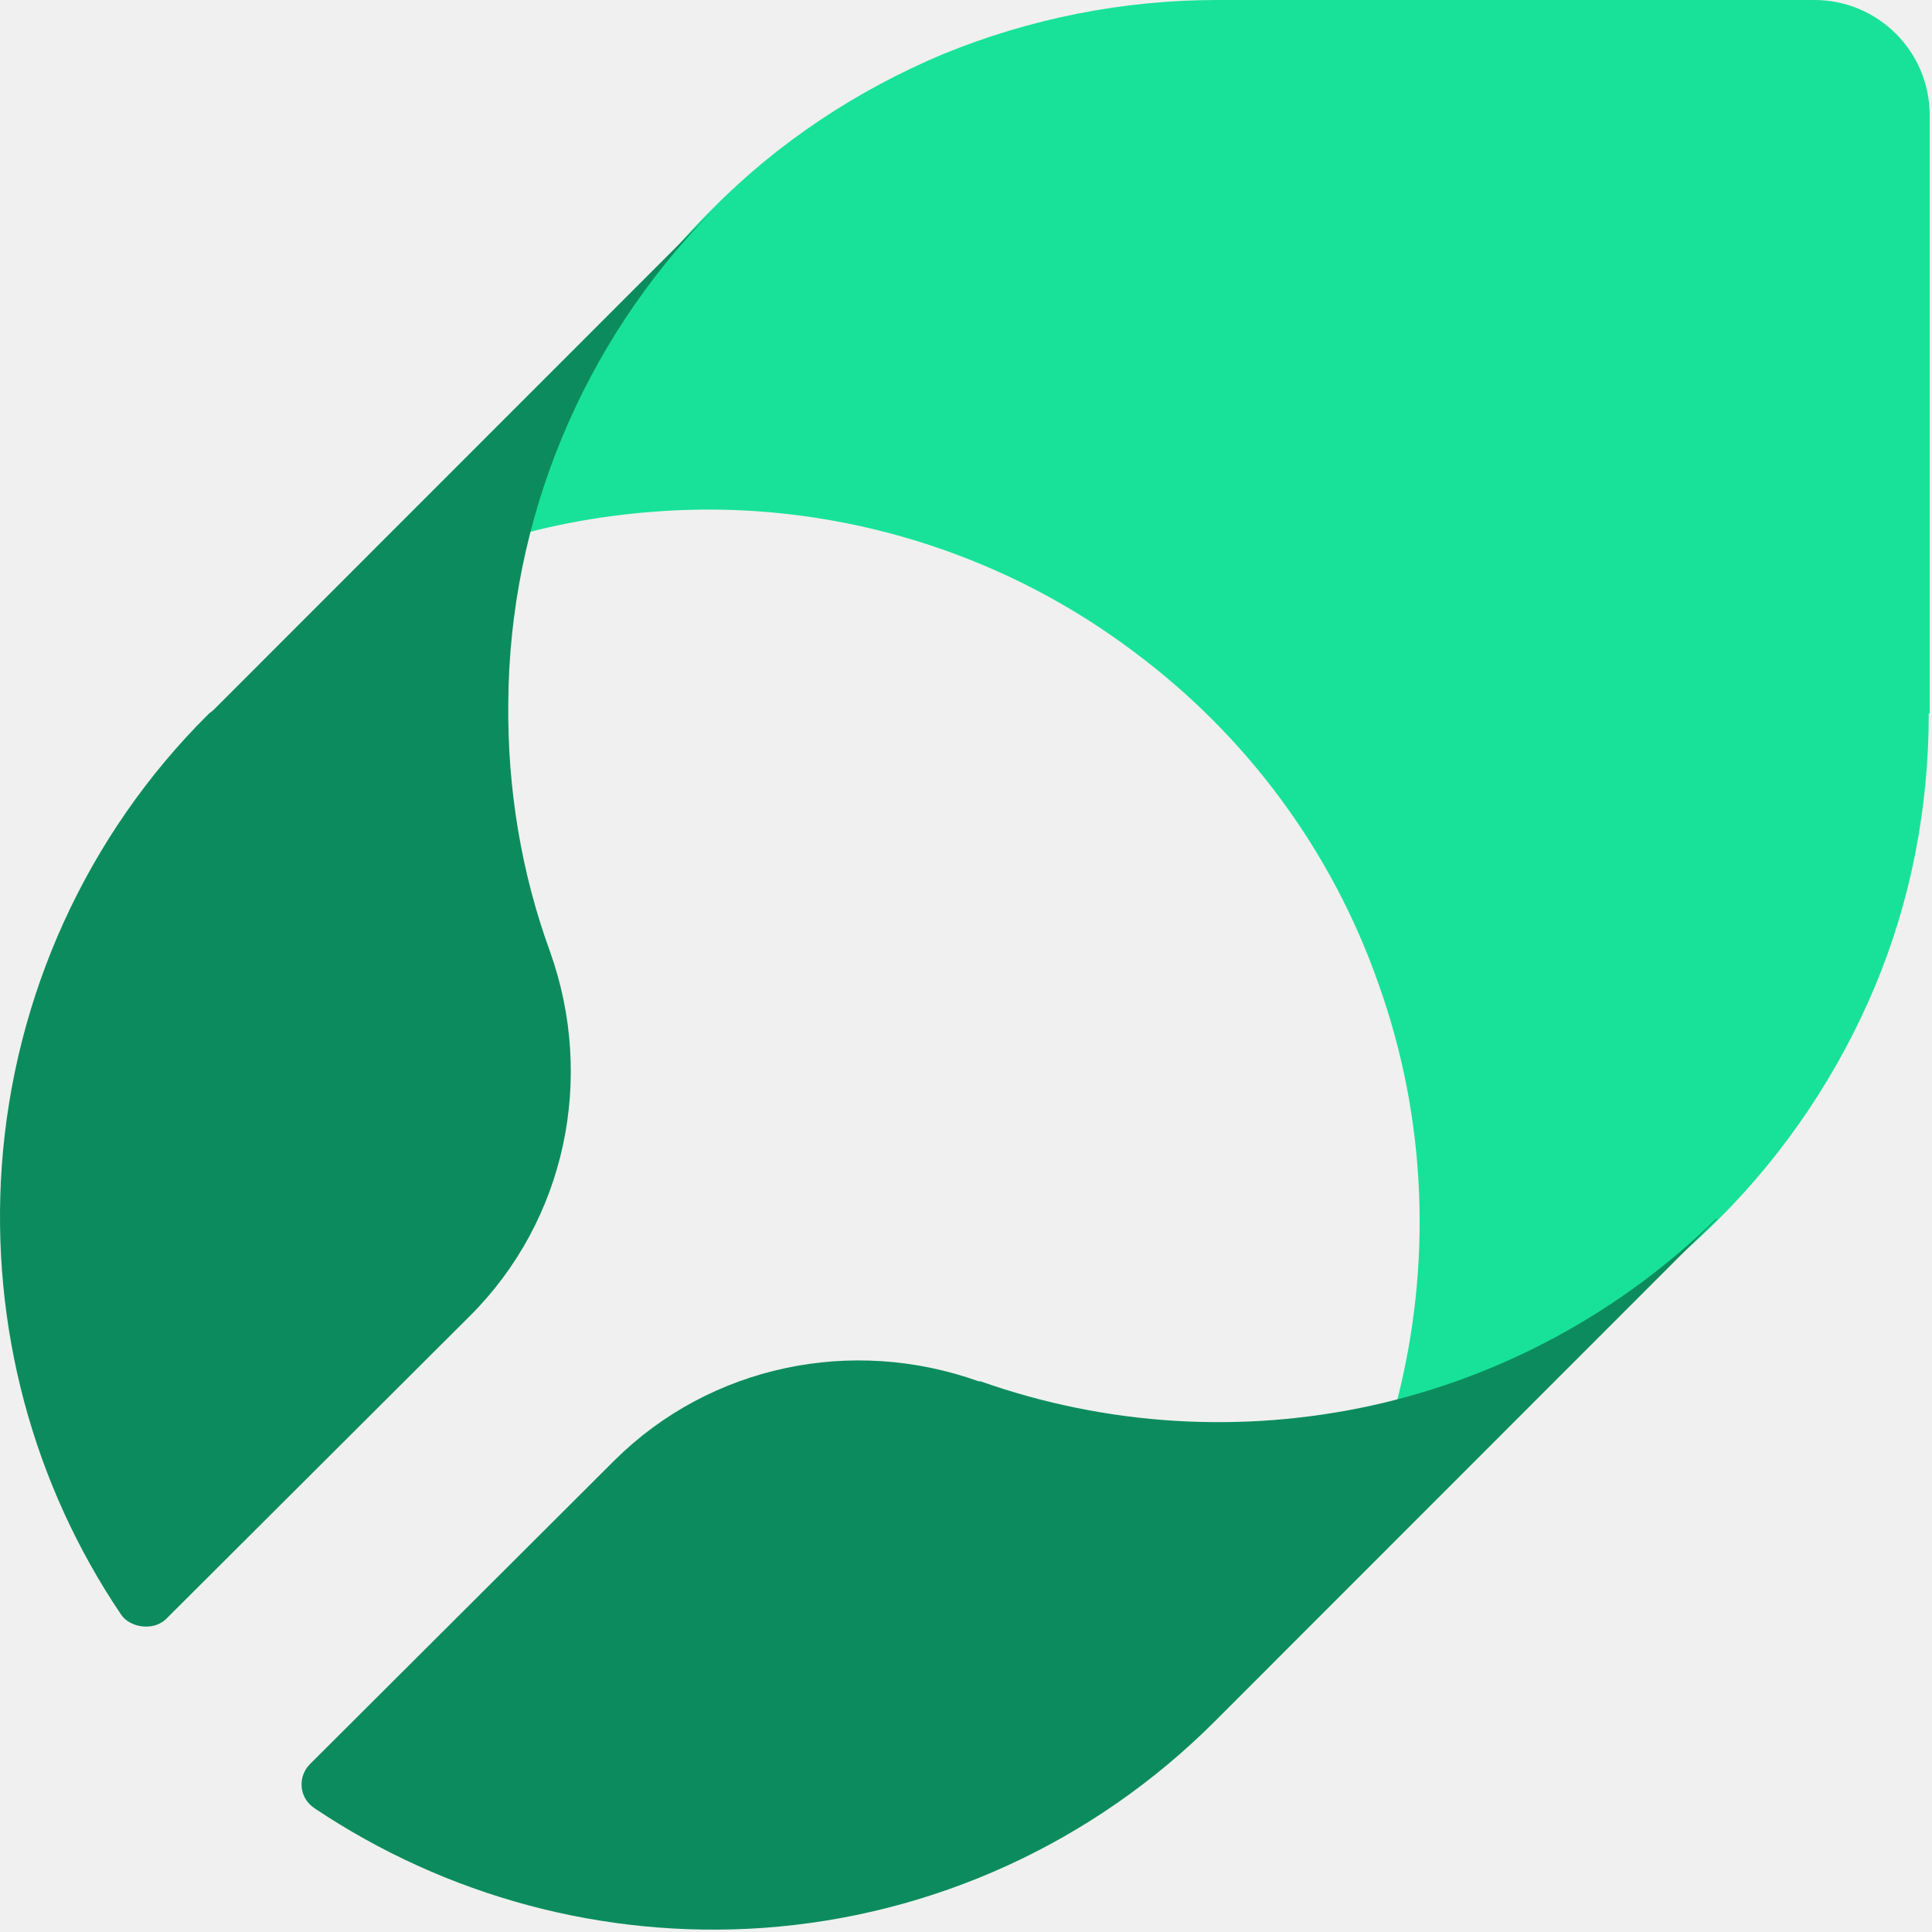
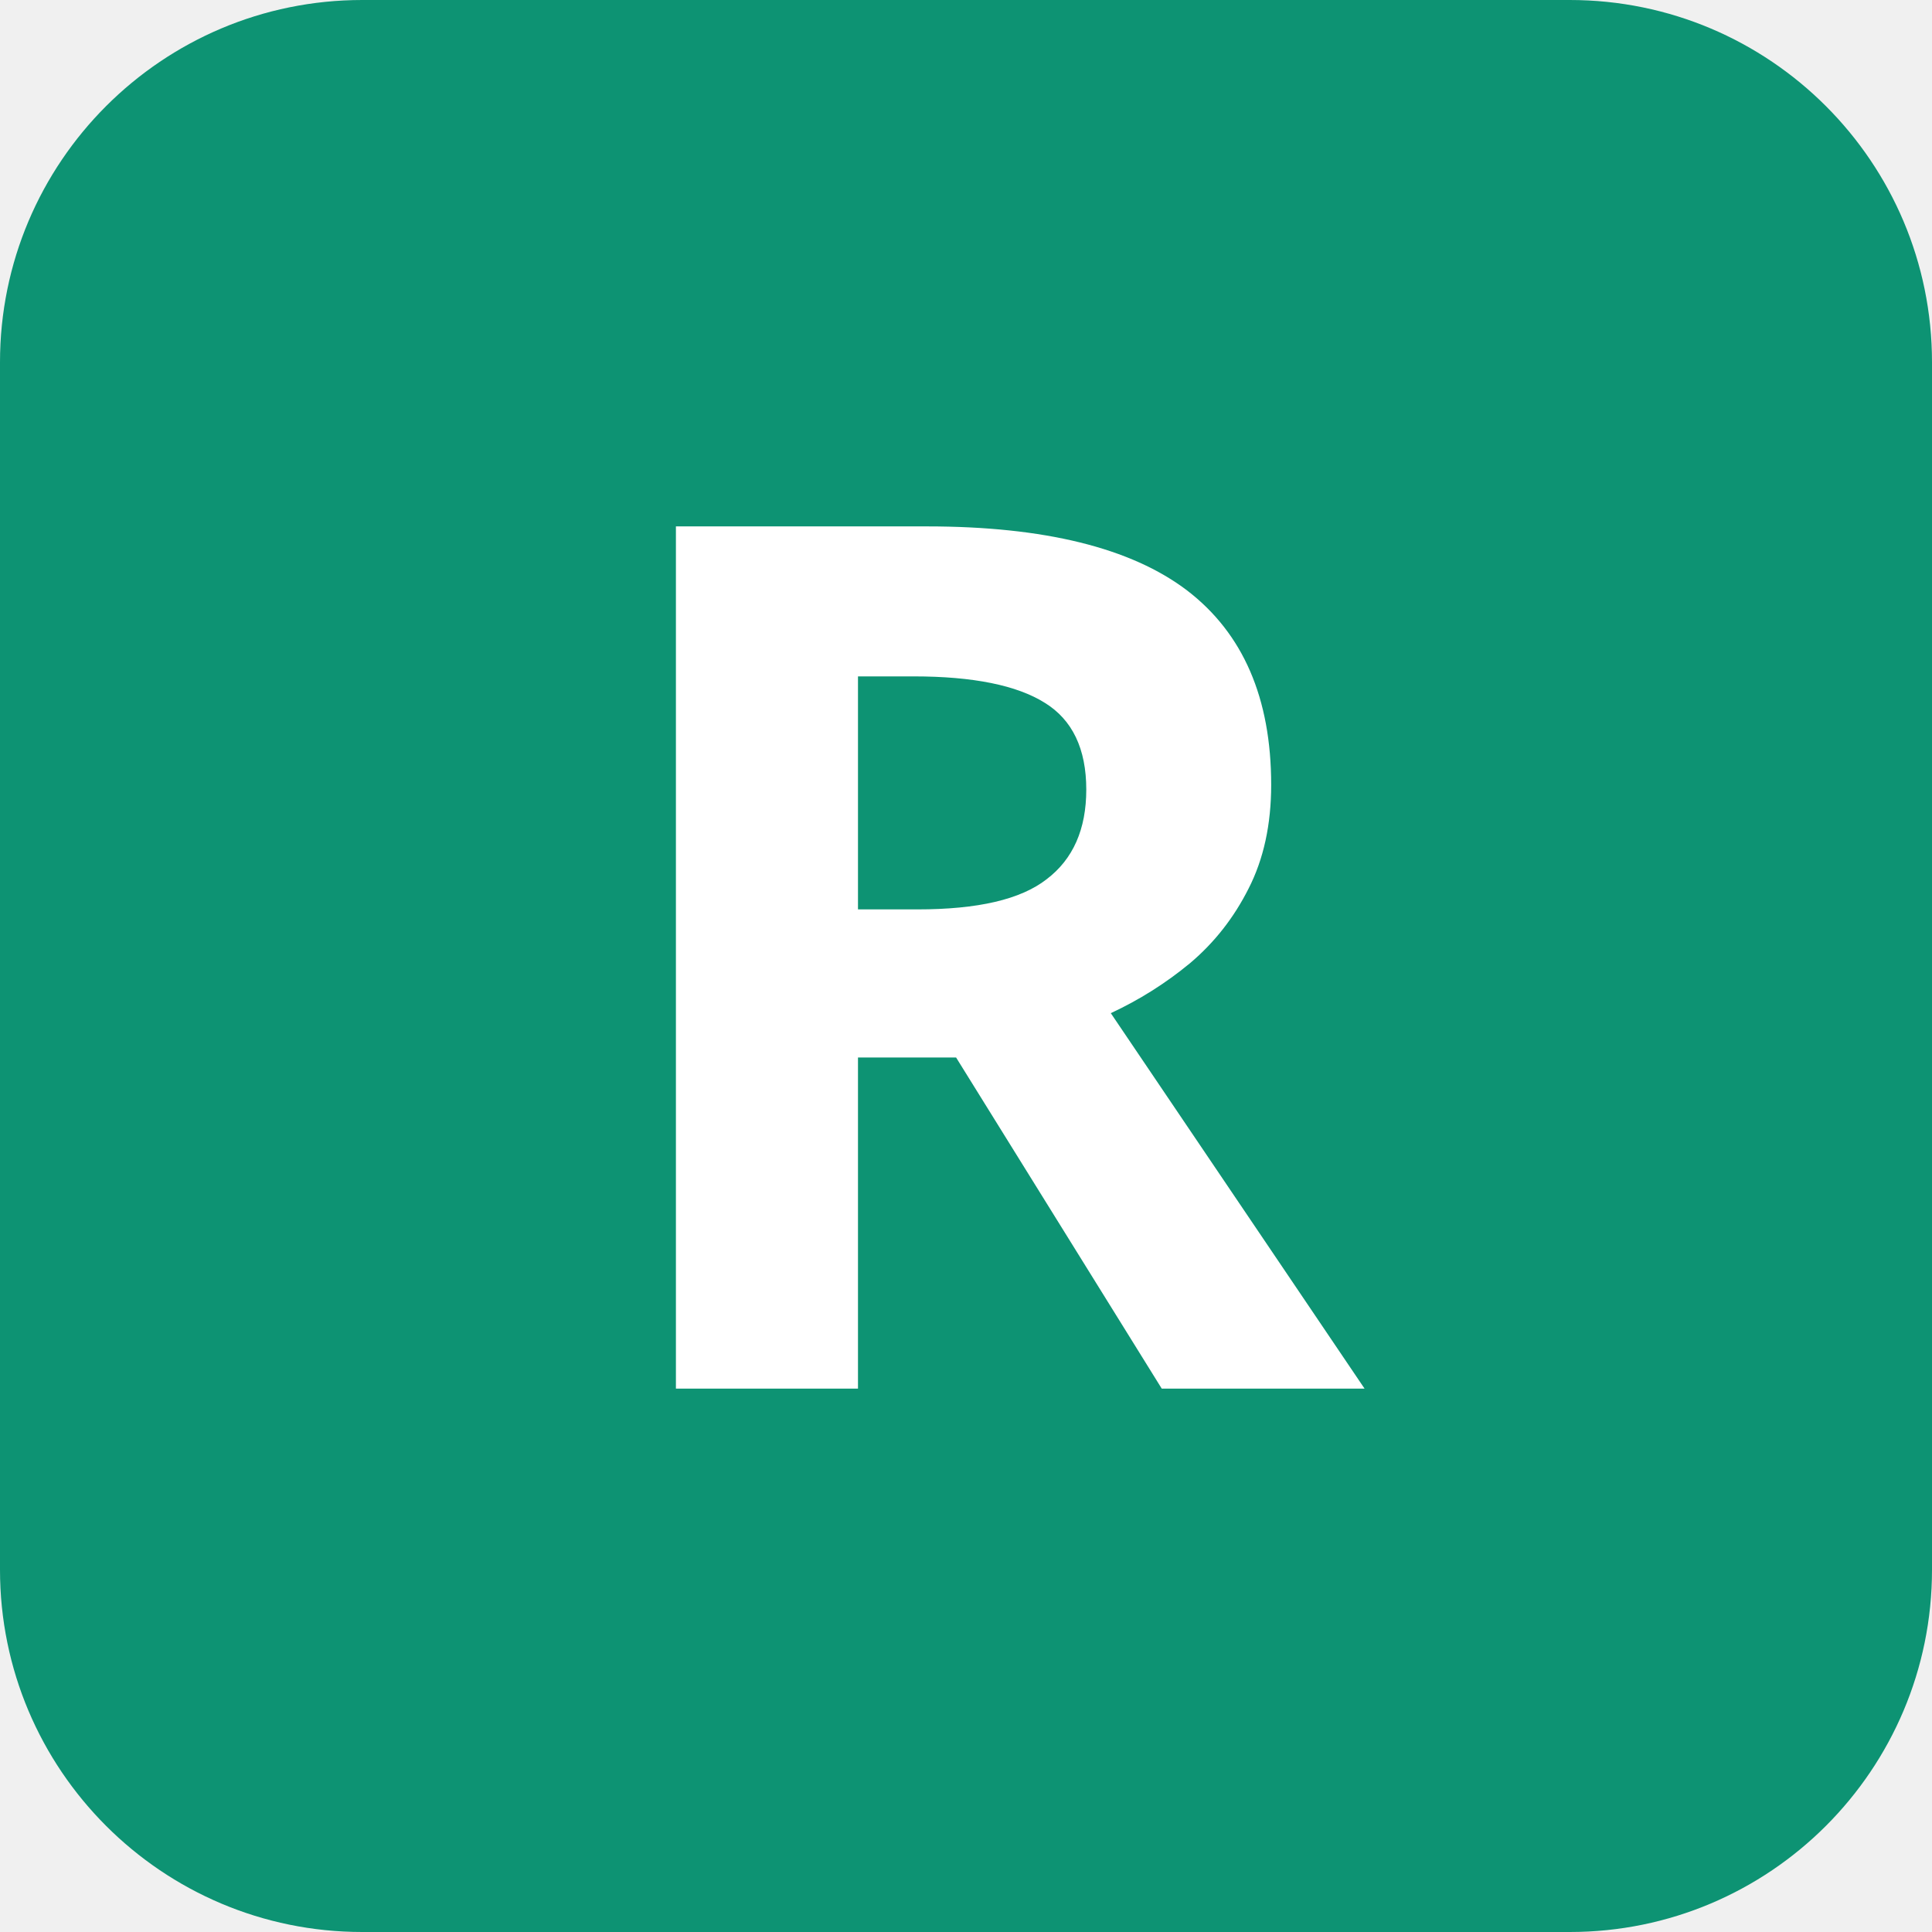
- <svg xmlns="http://www.w3.org/2000/svg" width="502" height="502" viewBox="0 0 502 502" fill="none">
-   <path d="M501.402 185.33V29.962C501.402 13.29 487.876 0 471.453 0H316.156C291.763 0 267.611 4.832 245.15 14.014C222.689 23.438 202.16 36.969 185.012 54.367L183.804 55.575C161.101 78.53 144.92 107.042 136.708 138.454C151.441 134.588 166.656 132.655 181.871 132.413C222.447 131.93 262.298 144.978 294.661 169.383C323.885 191.13 346.104 221.092 358.18 255.645C370.739 290.681 372.188 328.859 362.769 364.862C393.925 356.647 422.666 340.457 445.611 317.744L446.818 316.536C463.966 299.38 477.732 278.841 487.151 256.37C496.571 233.898 501.16 209.735 501.16 185.33H501.402Z" fill="#18E299" />
-   <path d="M132.071 182.706C132.312 135.044 151.32 89.307 184.764 55.125L55.557 184.391C55.076 184.873 54.594 185.113 54.113 185.595C22.593 216.888 3.586 258.774 0.458 303.066C-2.43 344.47 8.397 385.392 31.496 419.575C33.699 422.835 39.677 423.907 43.046 420.778L122.206 341.822C146.989 317.028 154.689 280.198 142.899 247.219C135.44 226.758 131.831 204.852 132.071 182.706Z" fill="#0C8C5E" />
-   <path d="M446.067 316.547C421.284 340.86 390.245 357.71 356.56 365.172C322.634 372.635 287.506 370.468 254.783 358.914C254.783 358.914 254.542 358.914 254.301 358.914C221.338 347.118 184.525 354.821 159.742 379.375L80.581 458.331C77.212 461.701 77.694 467.238 81.784 469.885C115.95 492.754 156.855 503.827 198.24 500.938C242.512 497.809 284.137 478.792 315.656 447.258L316.859 446.054L446.067 316.788V316.547Z" fill="#0C8C5E" />
+ <svg xmlns="http://www.w3.org/2000/svg" viewBox="0 0 32 32">
+   <rect width="32" height="32" rx="6" fill="#0D9373" />
+   <text x="16" y="23" font-family="system-ui,sans-serif" font-size="20" font-weight="700" fill="white" text-anchor="middle">R</text>
</svg>
